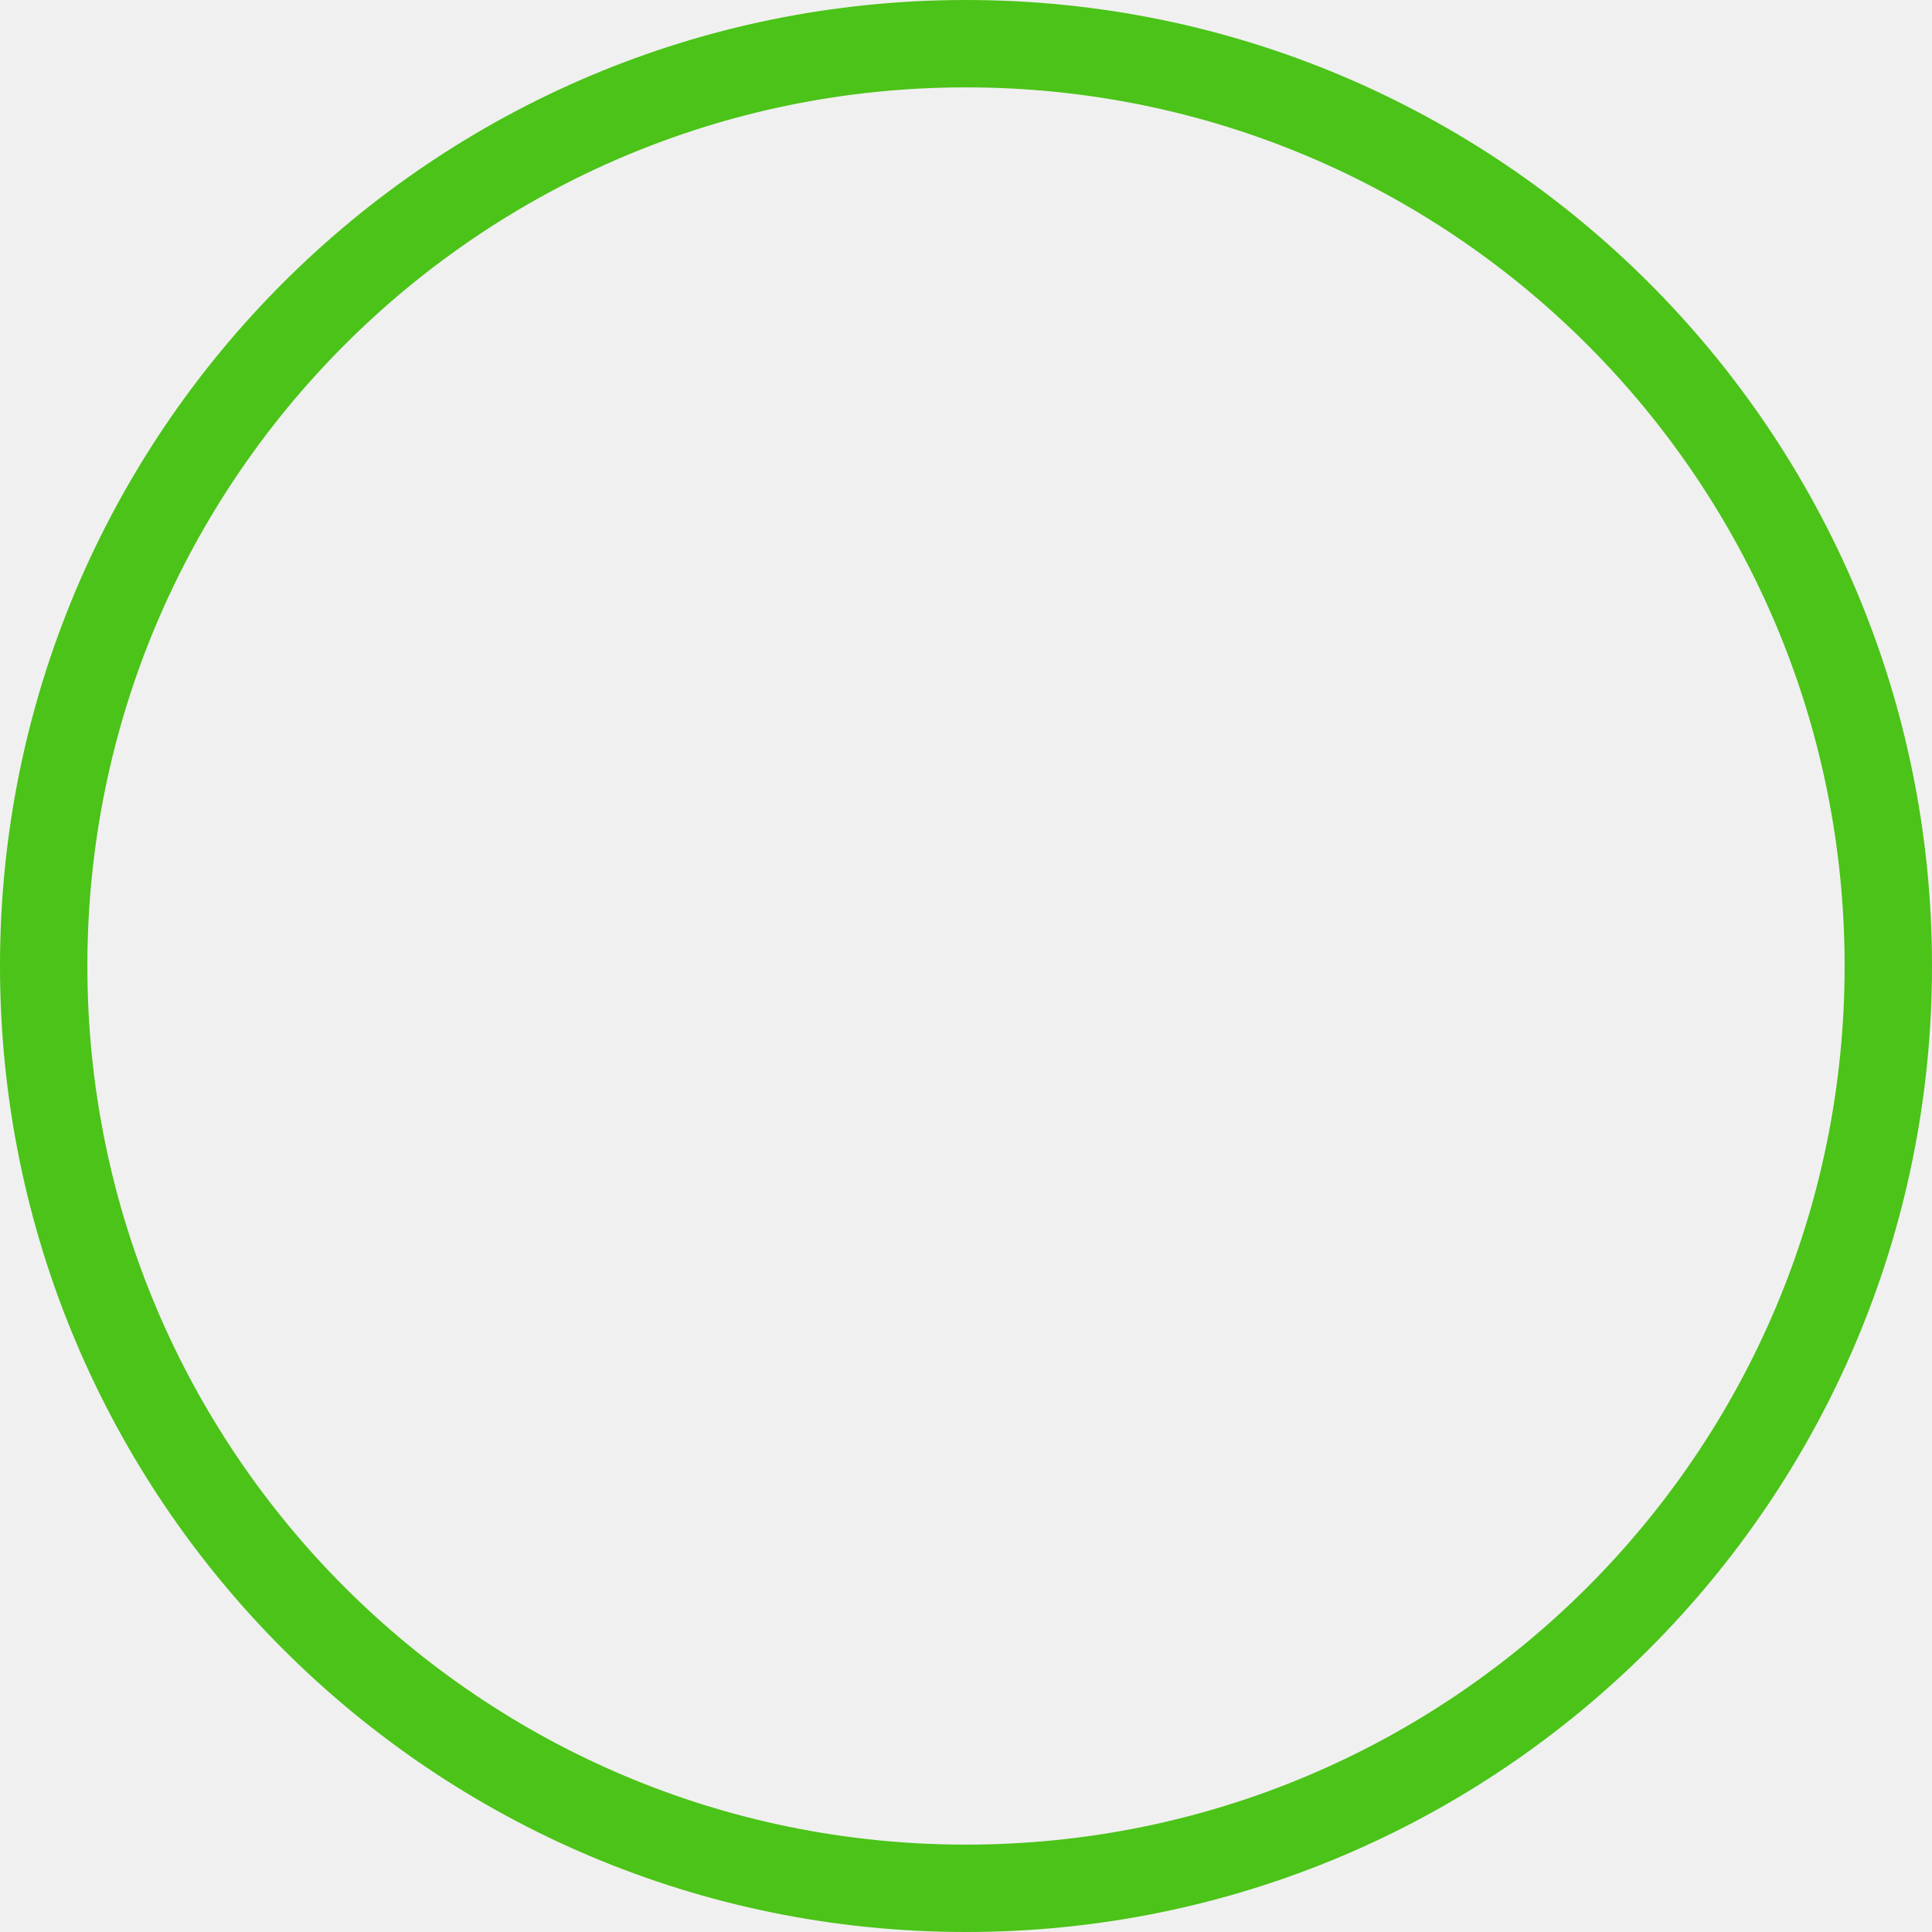
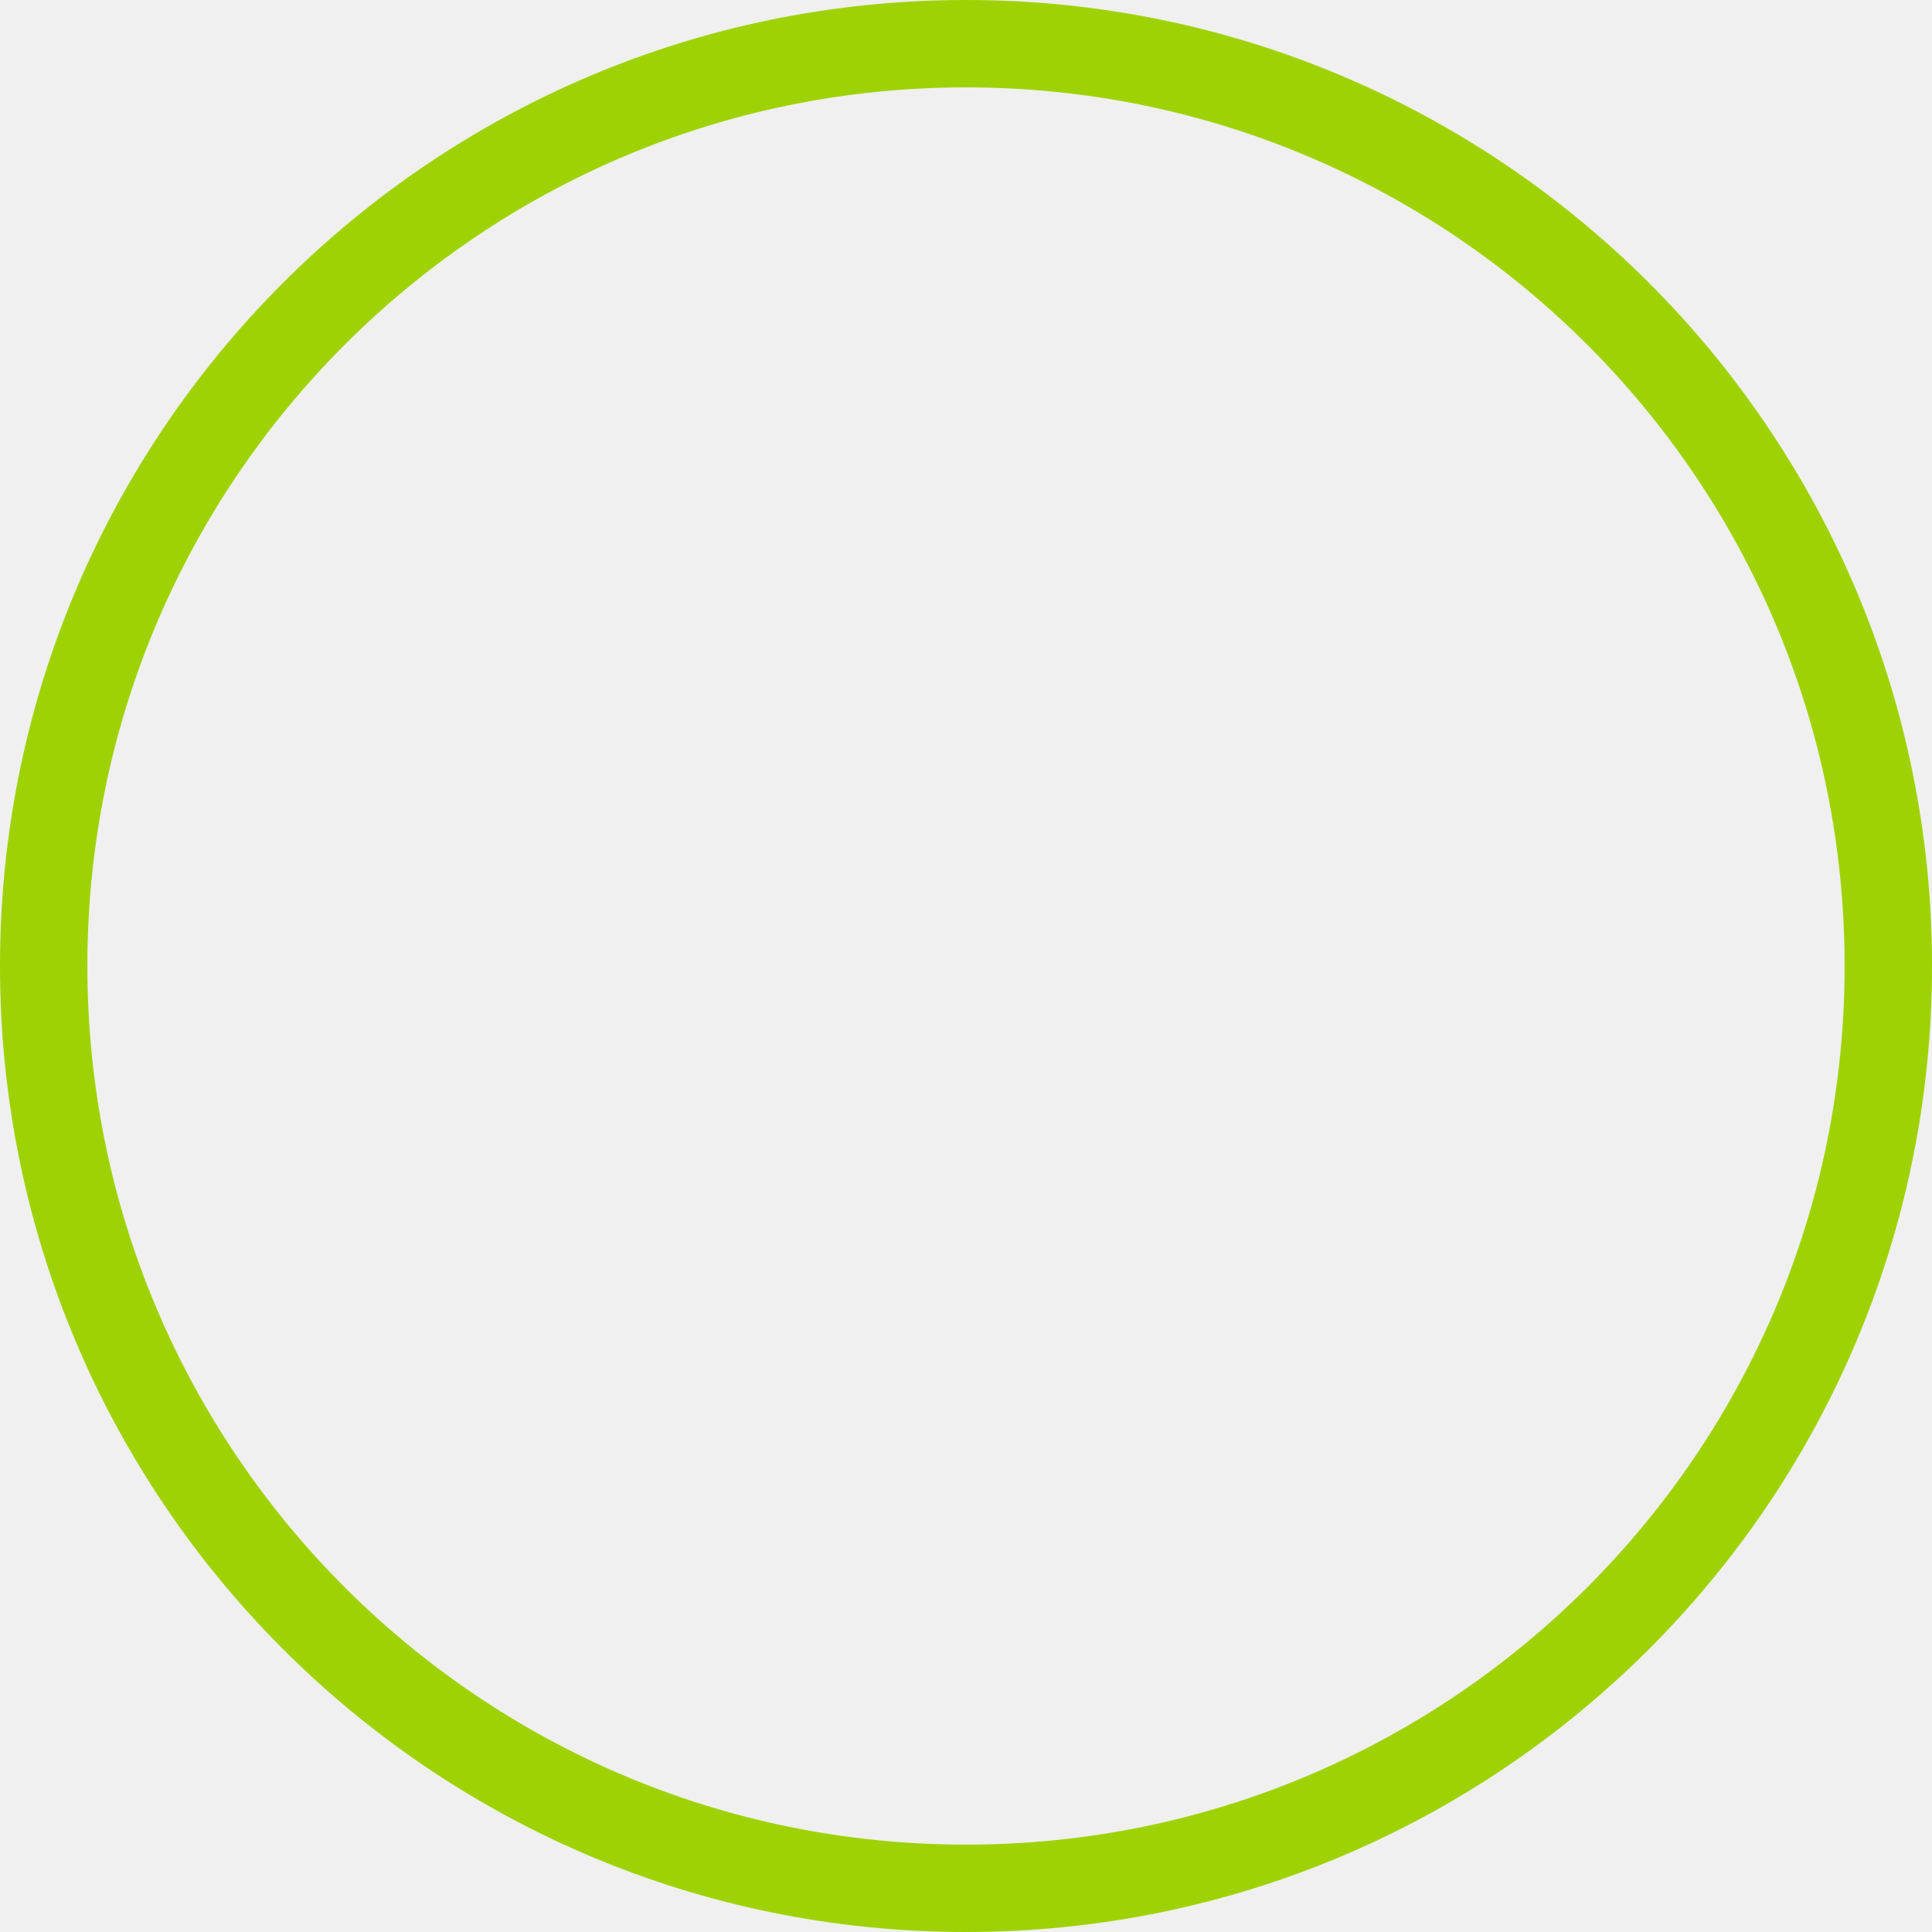
<svg xmlns="http://www.w3.org/2000/svg" width="398px" height="398px" viewBox="0 0 398 398" version="1.1">
  <defs />
  <g id="Possible-website-layout" stroke="none" stroke-width="1" fill="none" fill-rule="evenodd" fill-opacity="0">
-     <g id="Possible-websie-layout-using-anchors" transform="translate(-1437, -88)" fill="#FFFFFF" stroke="#4BC318" stroke-width="18">
+     <g id="Possible-websie-layout-using-anchors" transform="translate(-1437, -88)" fill="#FFFFFF" stroke="#9fd204" stroke-width="18">
      <g id="LargeCircle" transform="translate(1446, 97)">
        <circle id="Oval-Copy" cx="190" cy="190" r="190" />
      </g>
    </g>
  </g>
</svg>
